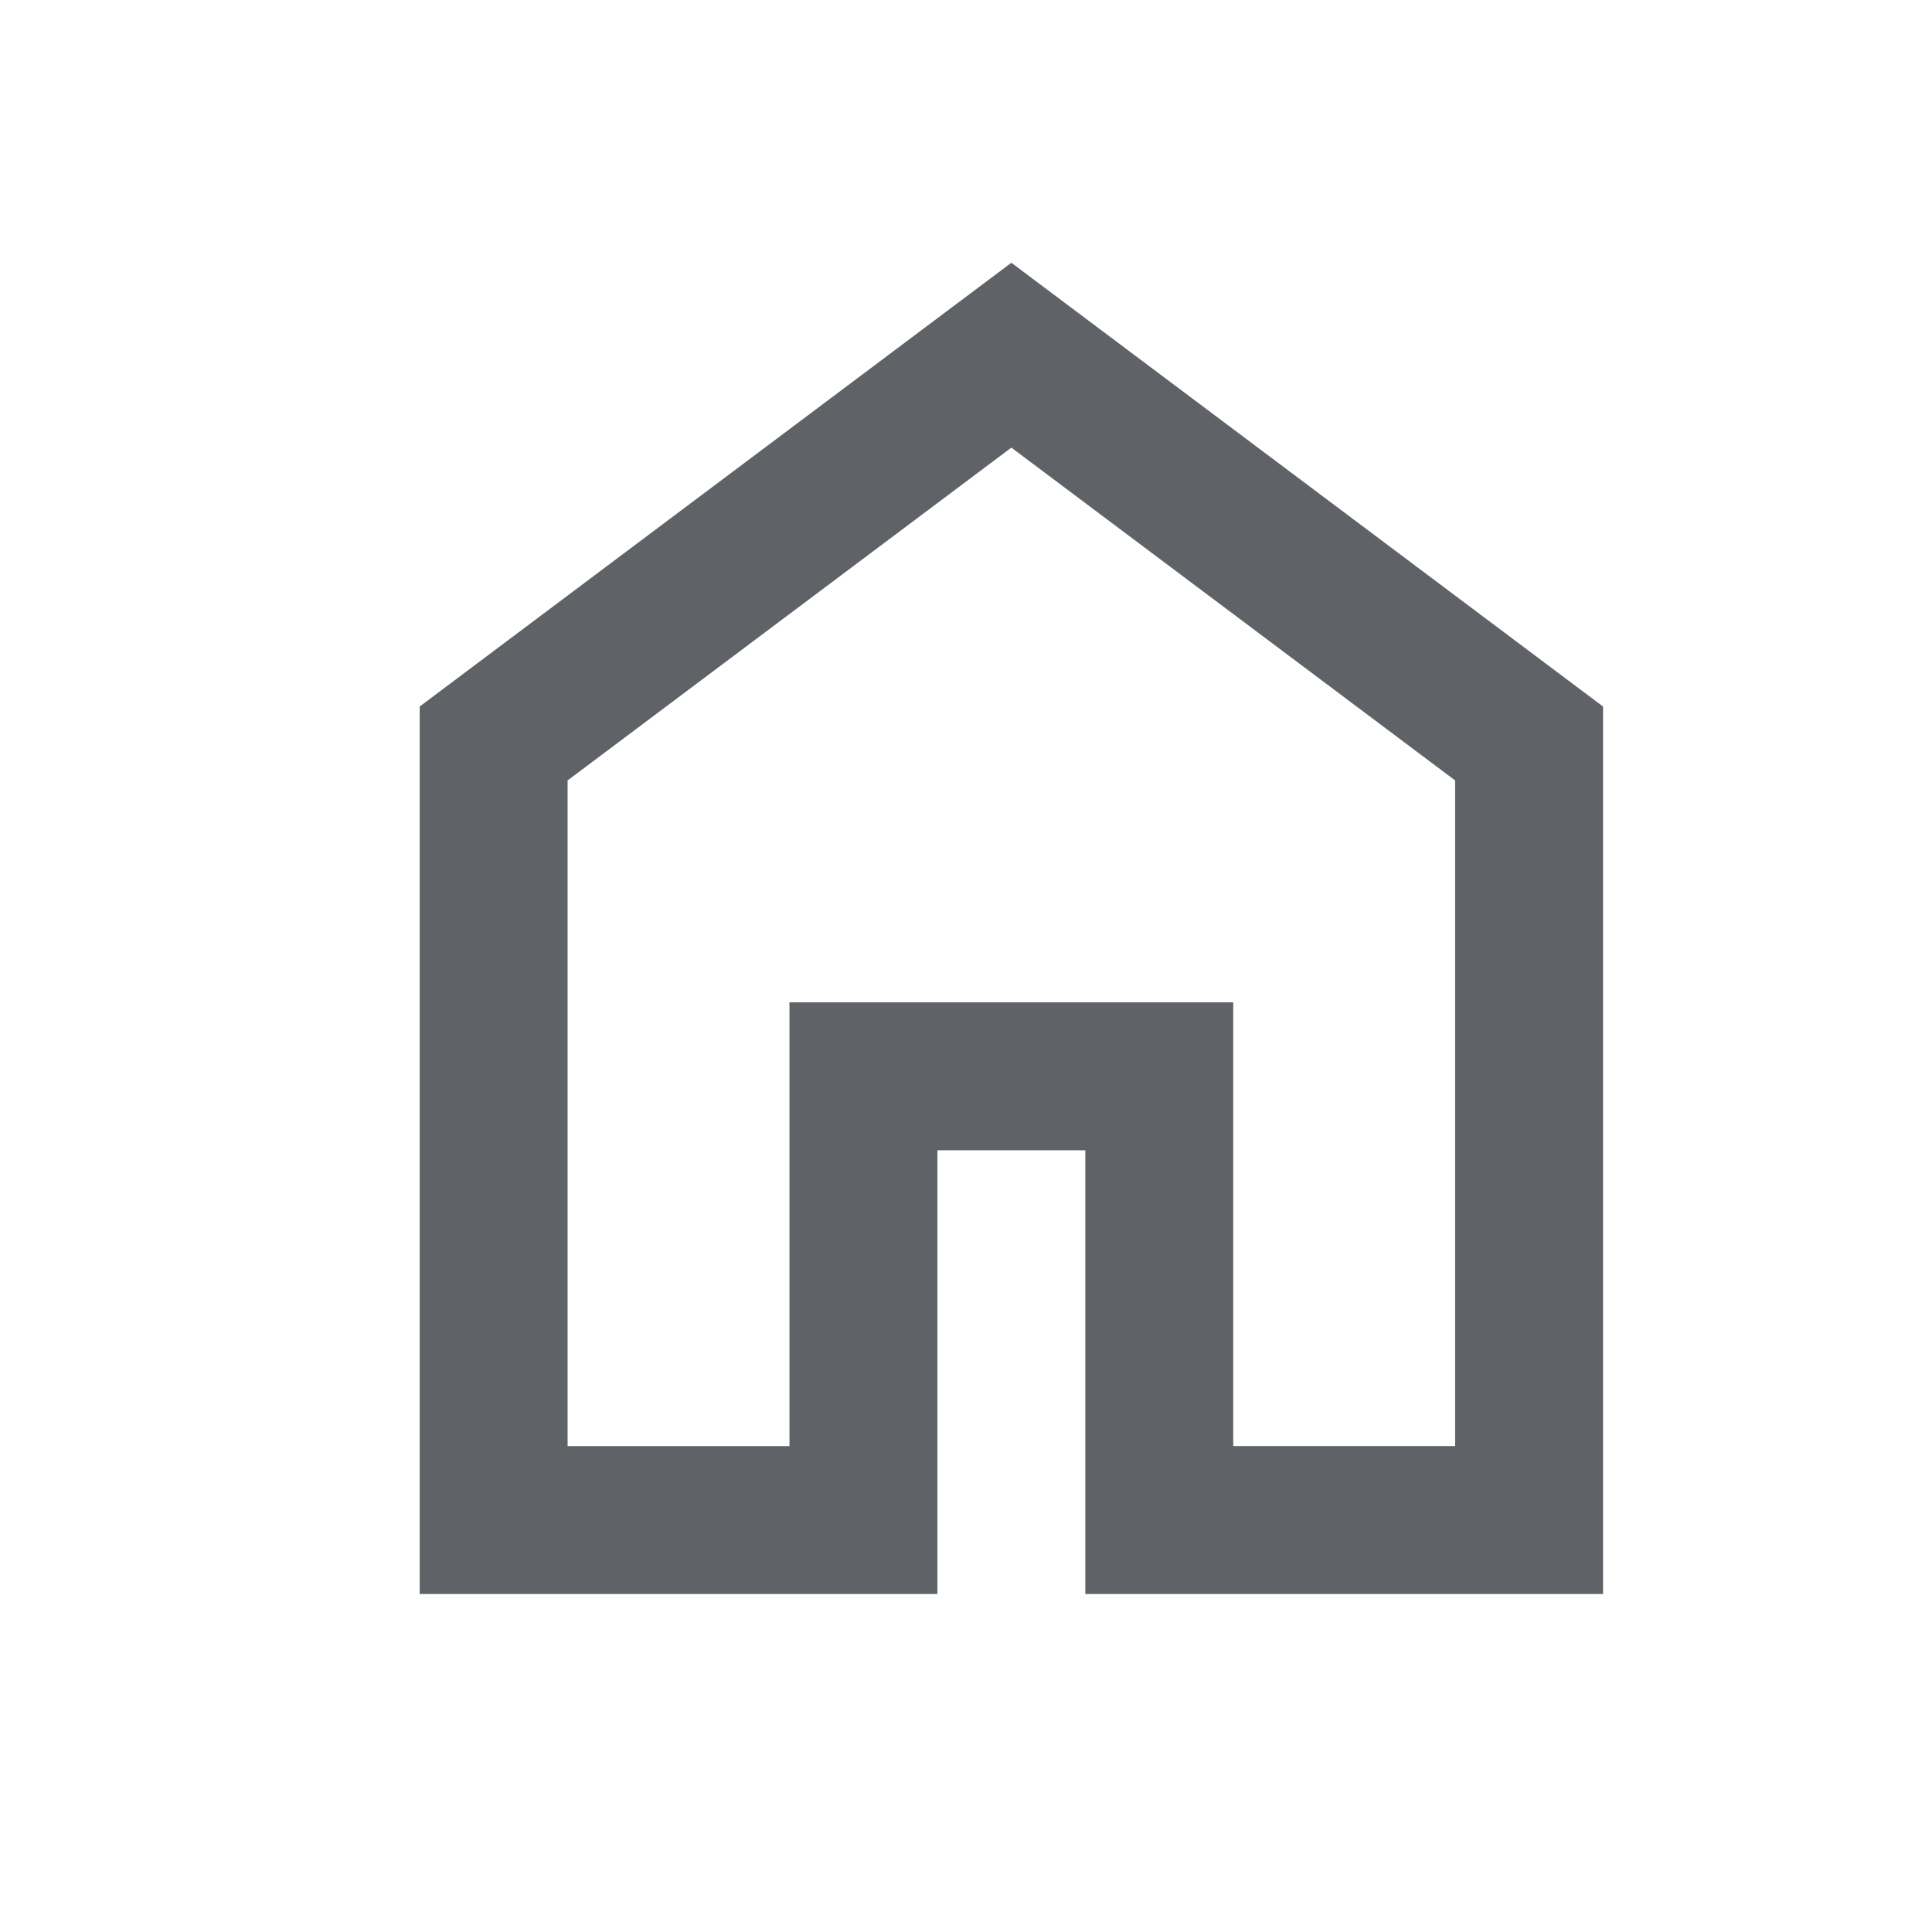
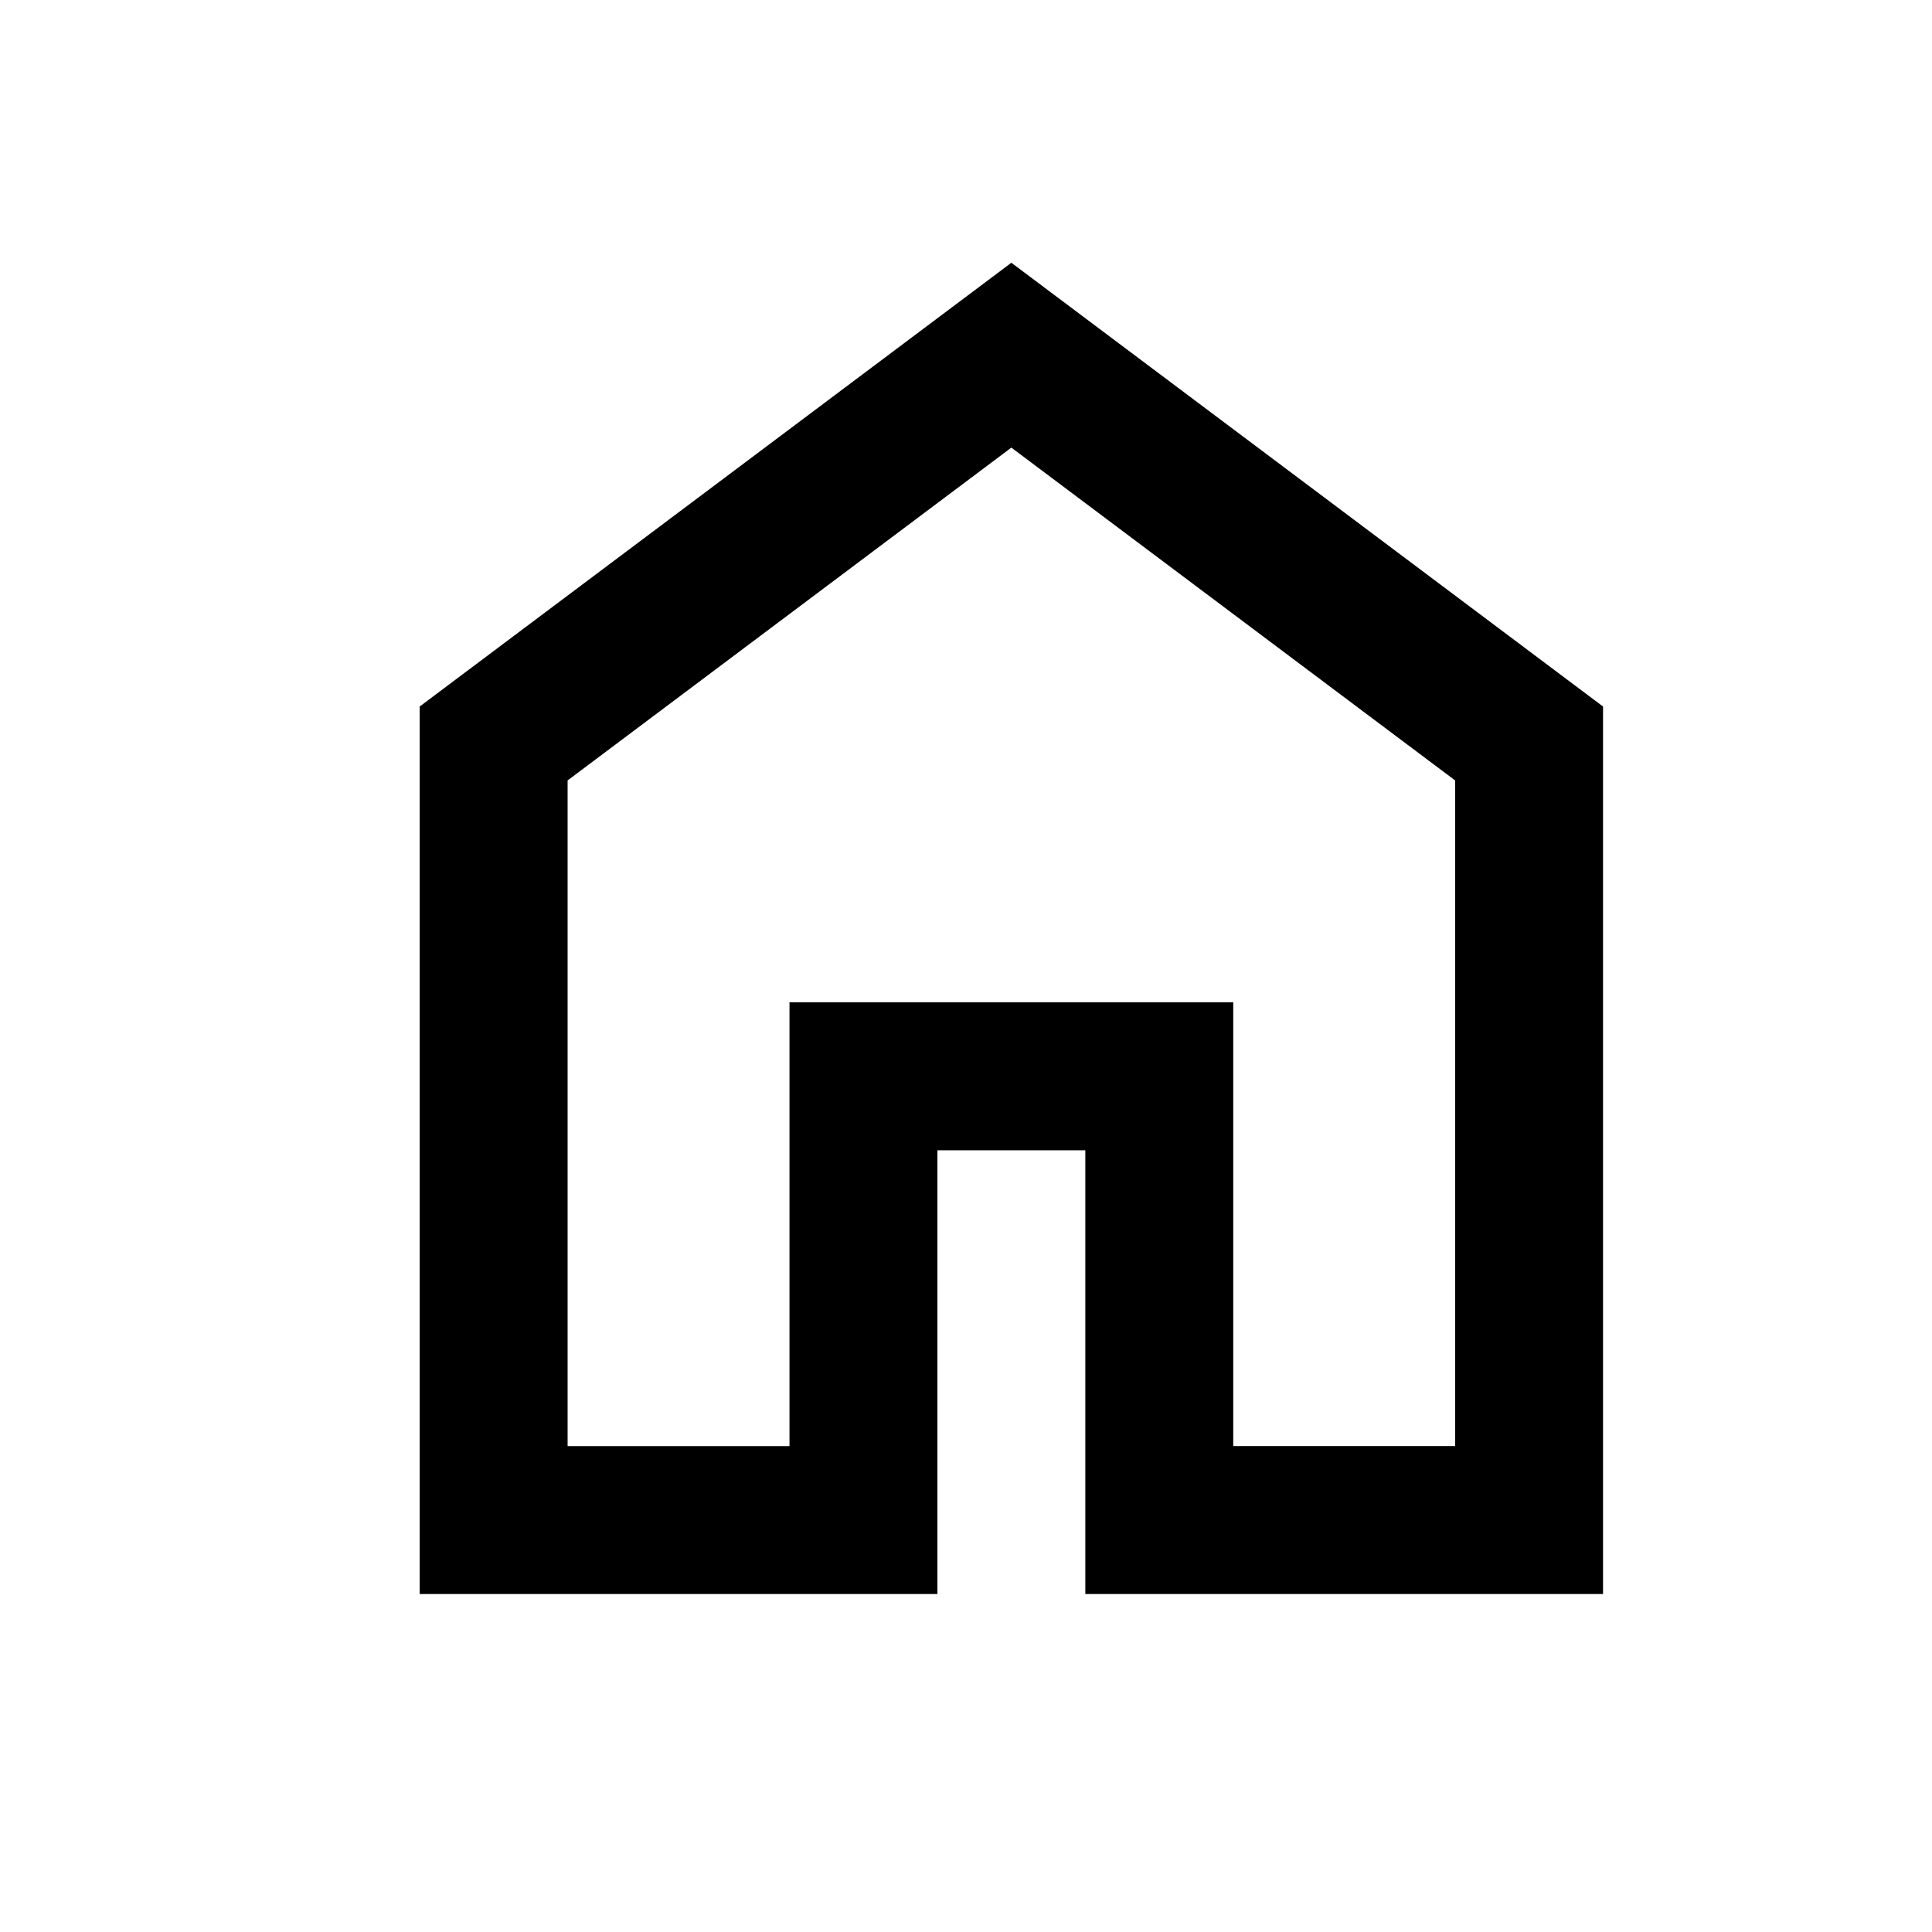
<svg xmlns="http://www.w3.org/2000/svg" width="250" height="250" viewBox="0 0 250 250">
  <defs>
    <clipPath id="clip-Dashboard">
      <rect width="250" height="250" />
    </clipPath>
  </defs>
  <g id="Dashboard" clip-path="url(#clip-Dashboard)">
-     <path id="home_24dp_1F1F1F_FILL0_wght400_GRAD0_opsz24_1_" data-name="home_24dp_1F1F1F_FILL0_wght400_GRAD0_opsz24 (1)" d="M179.141-686.874h28.711V-744.3h57.422v57.421h28.711v-86.134l-57.422-43.066-57.422,43.066ZM160-667.732V-782.577L236.563-840l76.563,57.423v114.844H246.133v-57.423H226.993v57.423ZM236.563-751.474Z" transform="translate(-105.693 874)" fill="#5f6368" />
+     <path id="home_24dp_1F1F1F_FILL0_wght400_GRAD0_opsz24_1_" data-name="home_24dp_1F1F1F_FILL0_wght400_GRAD0_opsz24 (1)" d="M179.141-686.874h28.711V-744.3h57.422v57.421h28.711v-86.134l-57.422-43.066-57.422,43.066ZM160-667.732V-782.577L236.563-840l76.563,57.423v114.844H246.133v-57.423H226.993v57.423ZM236.563-751.474Z" transform="translate(-105.693 874)" fill="currentColor" />
  </g>
</svg>
